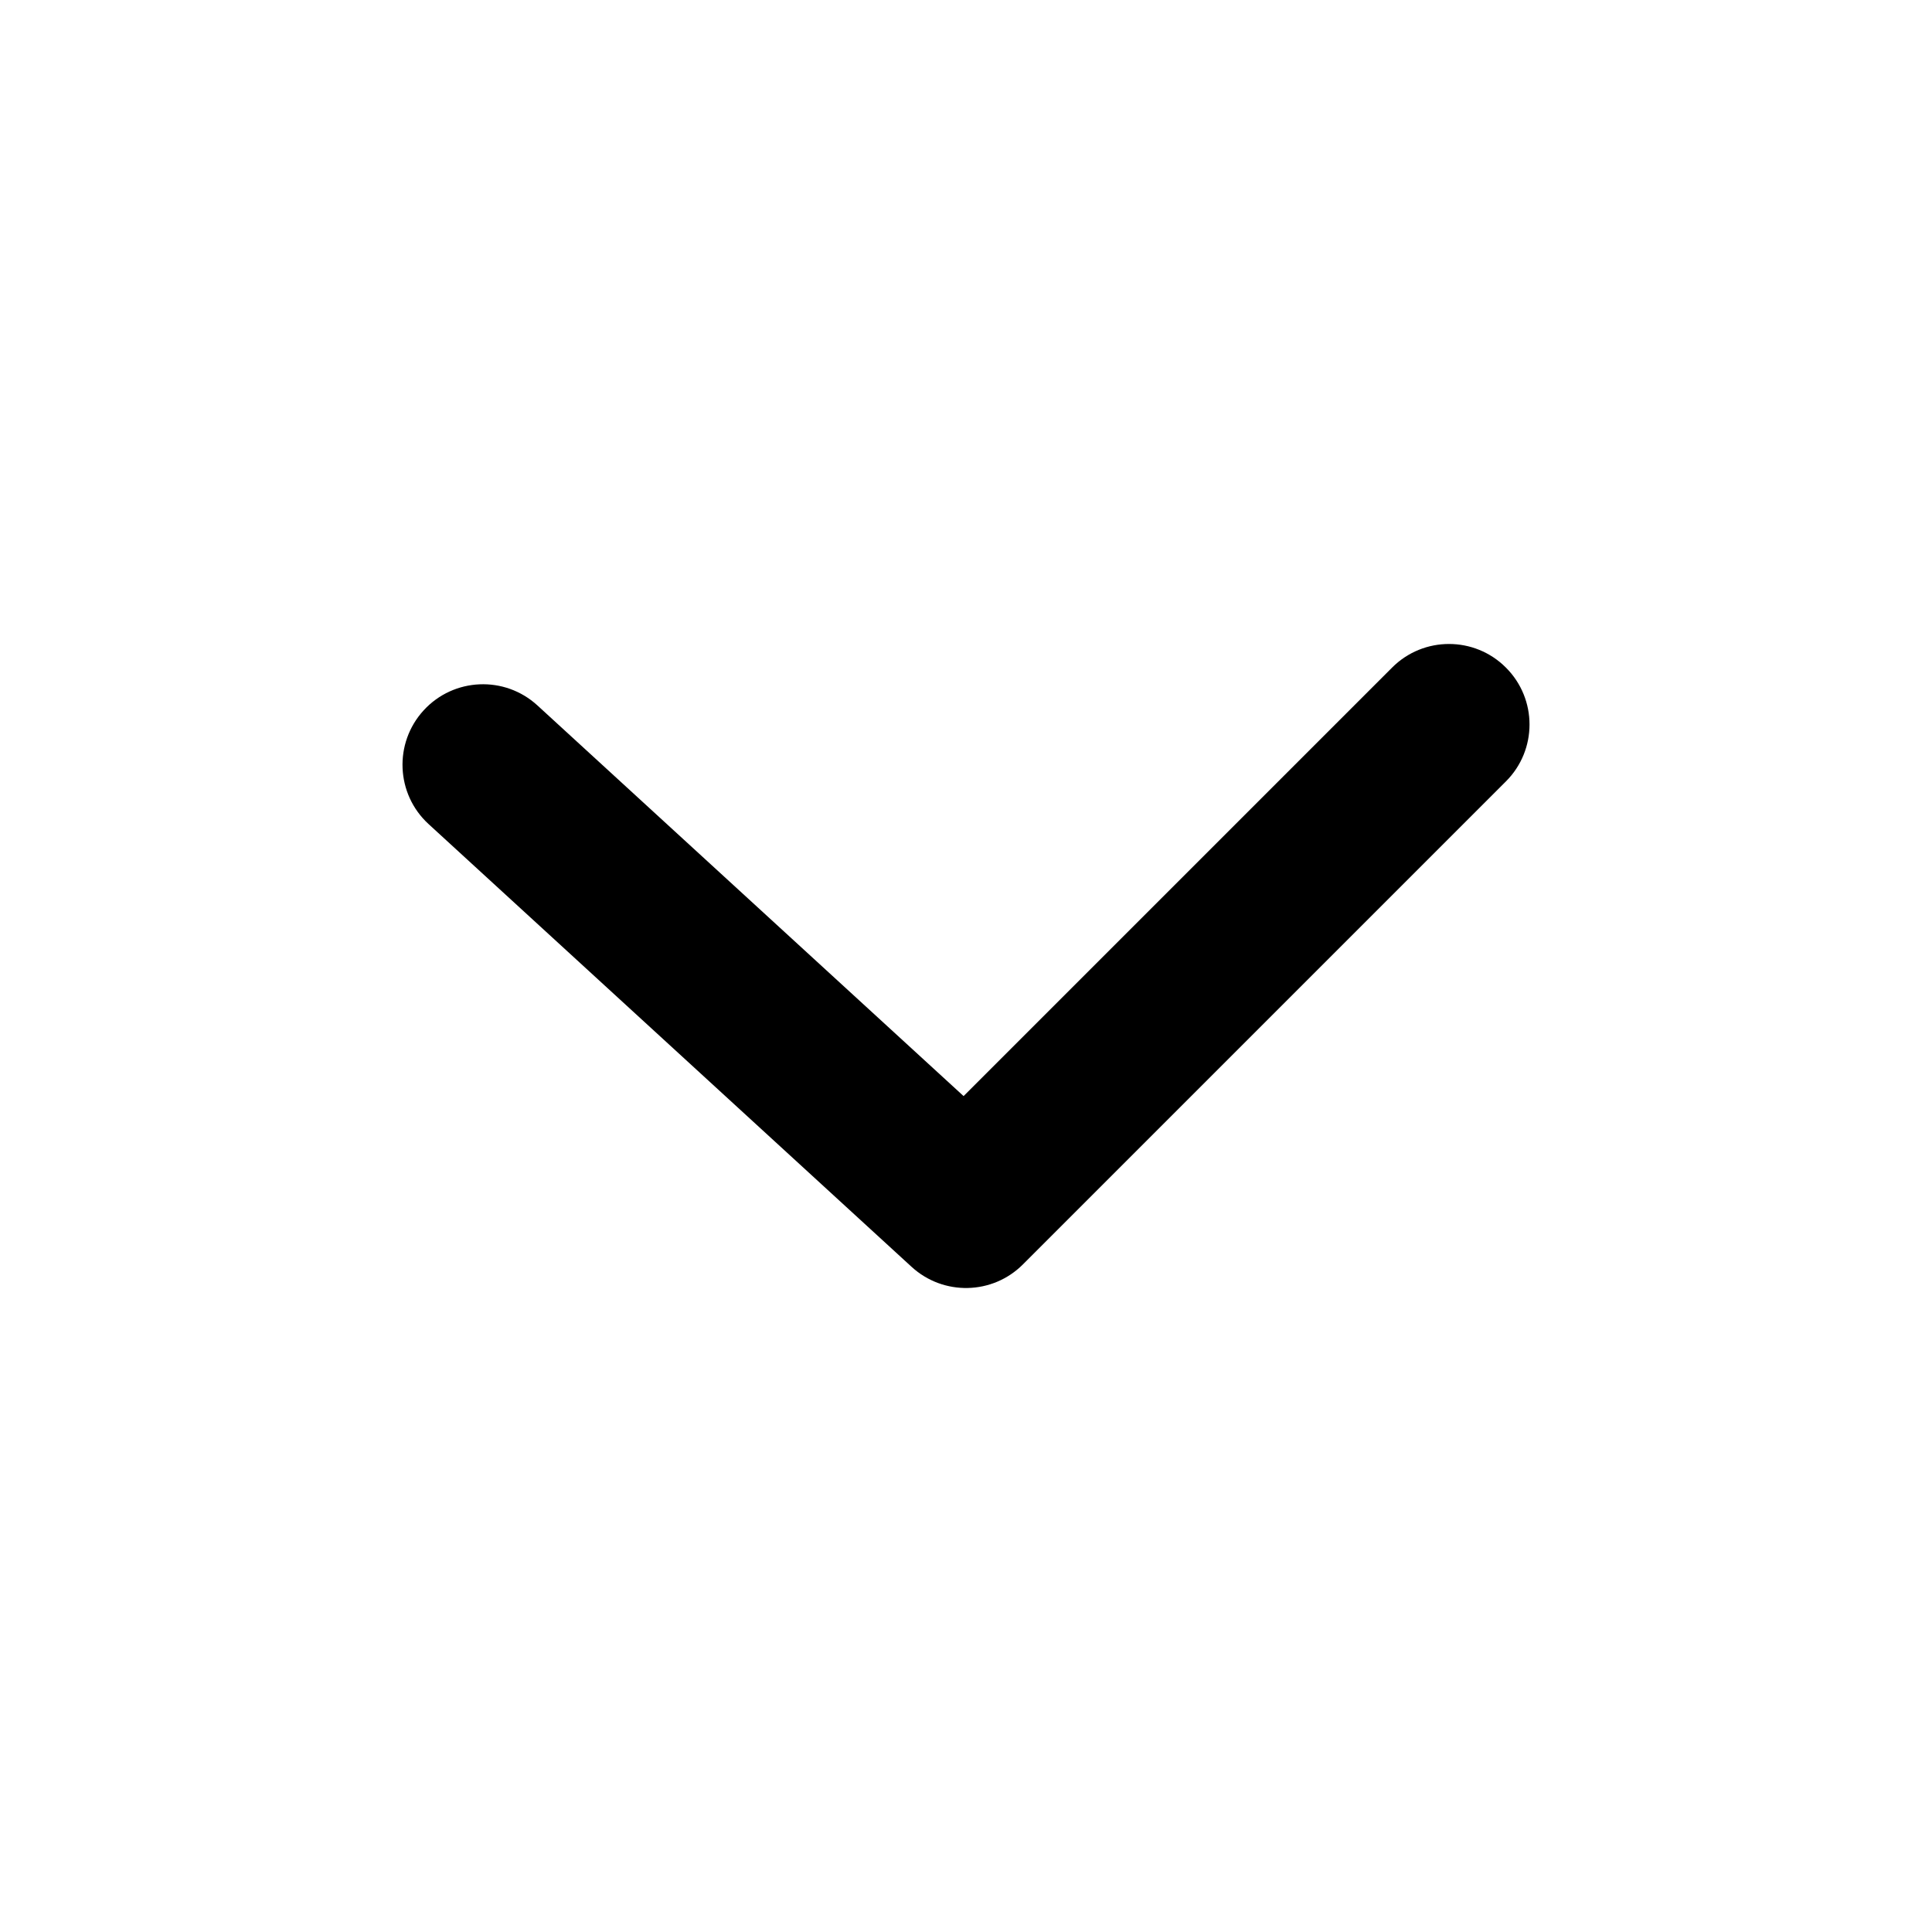
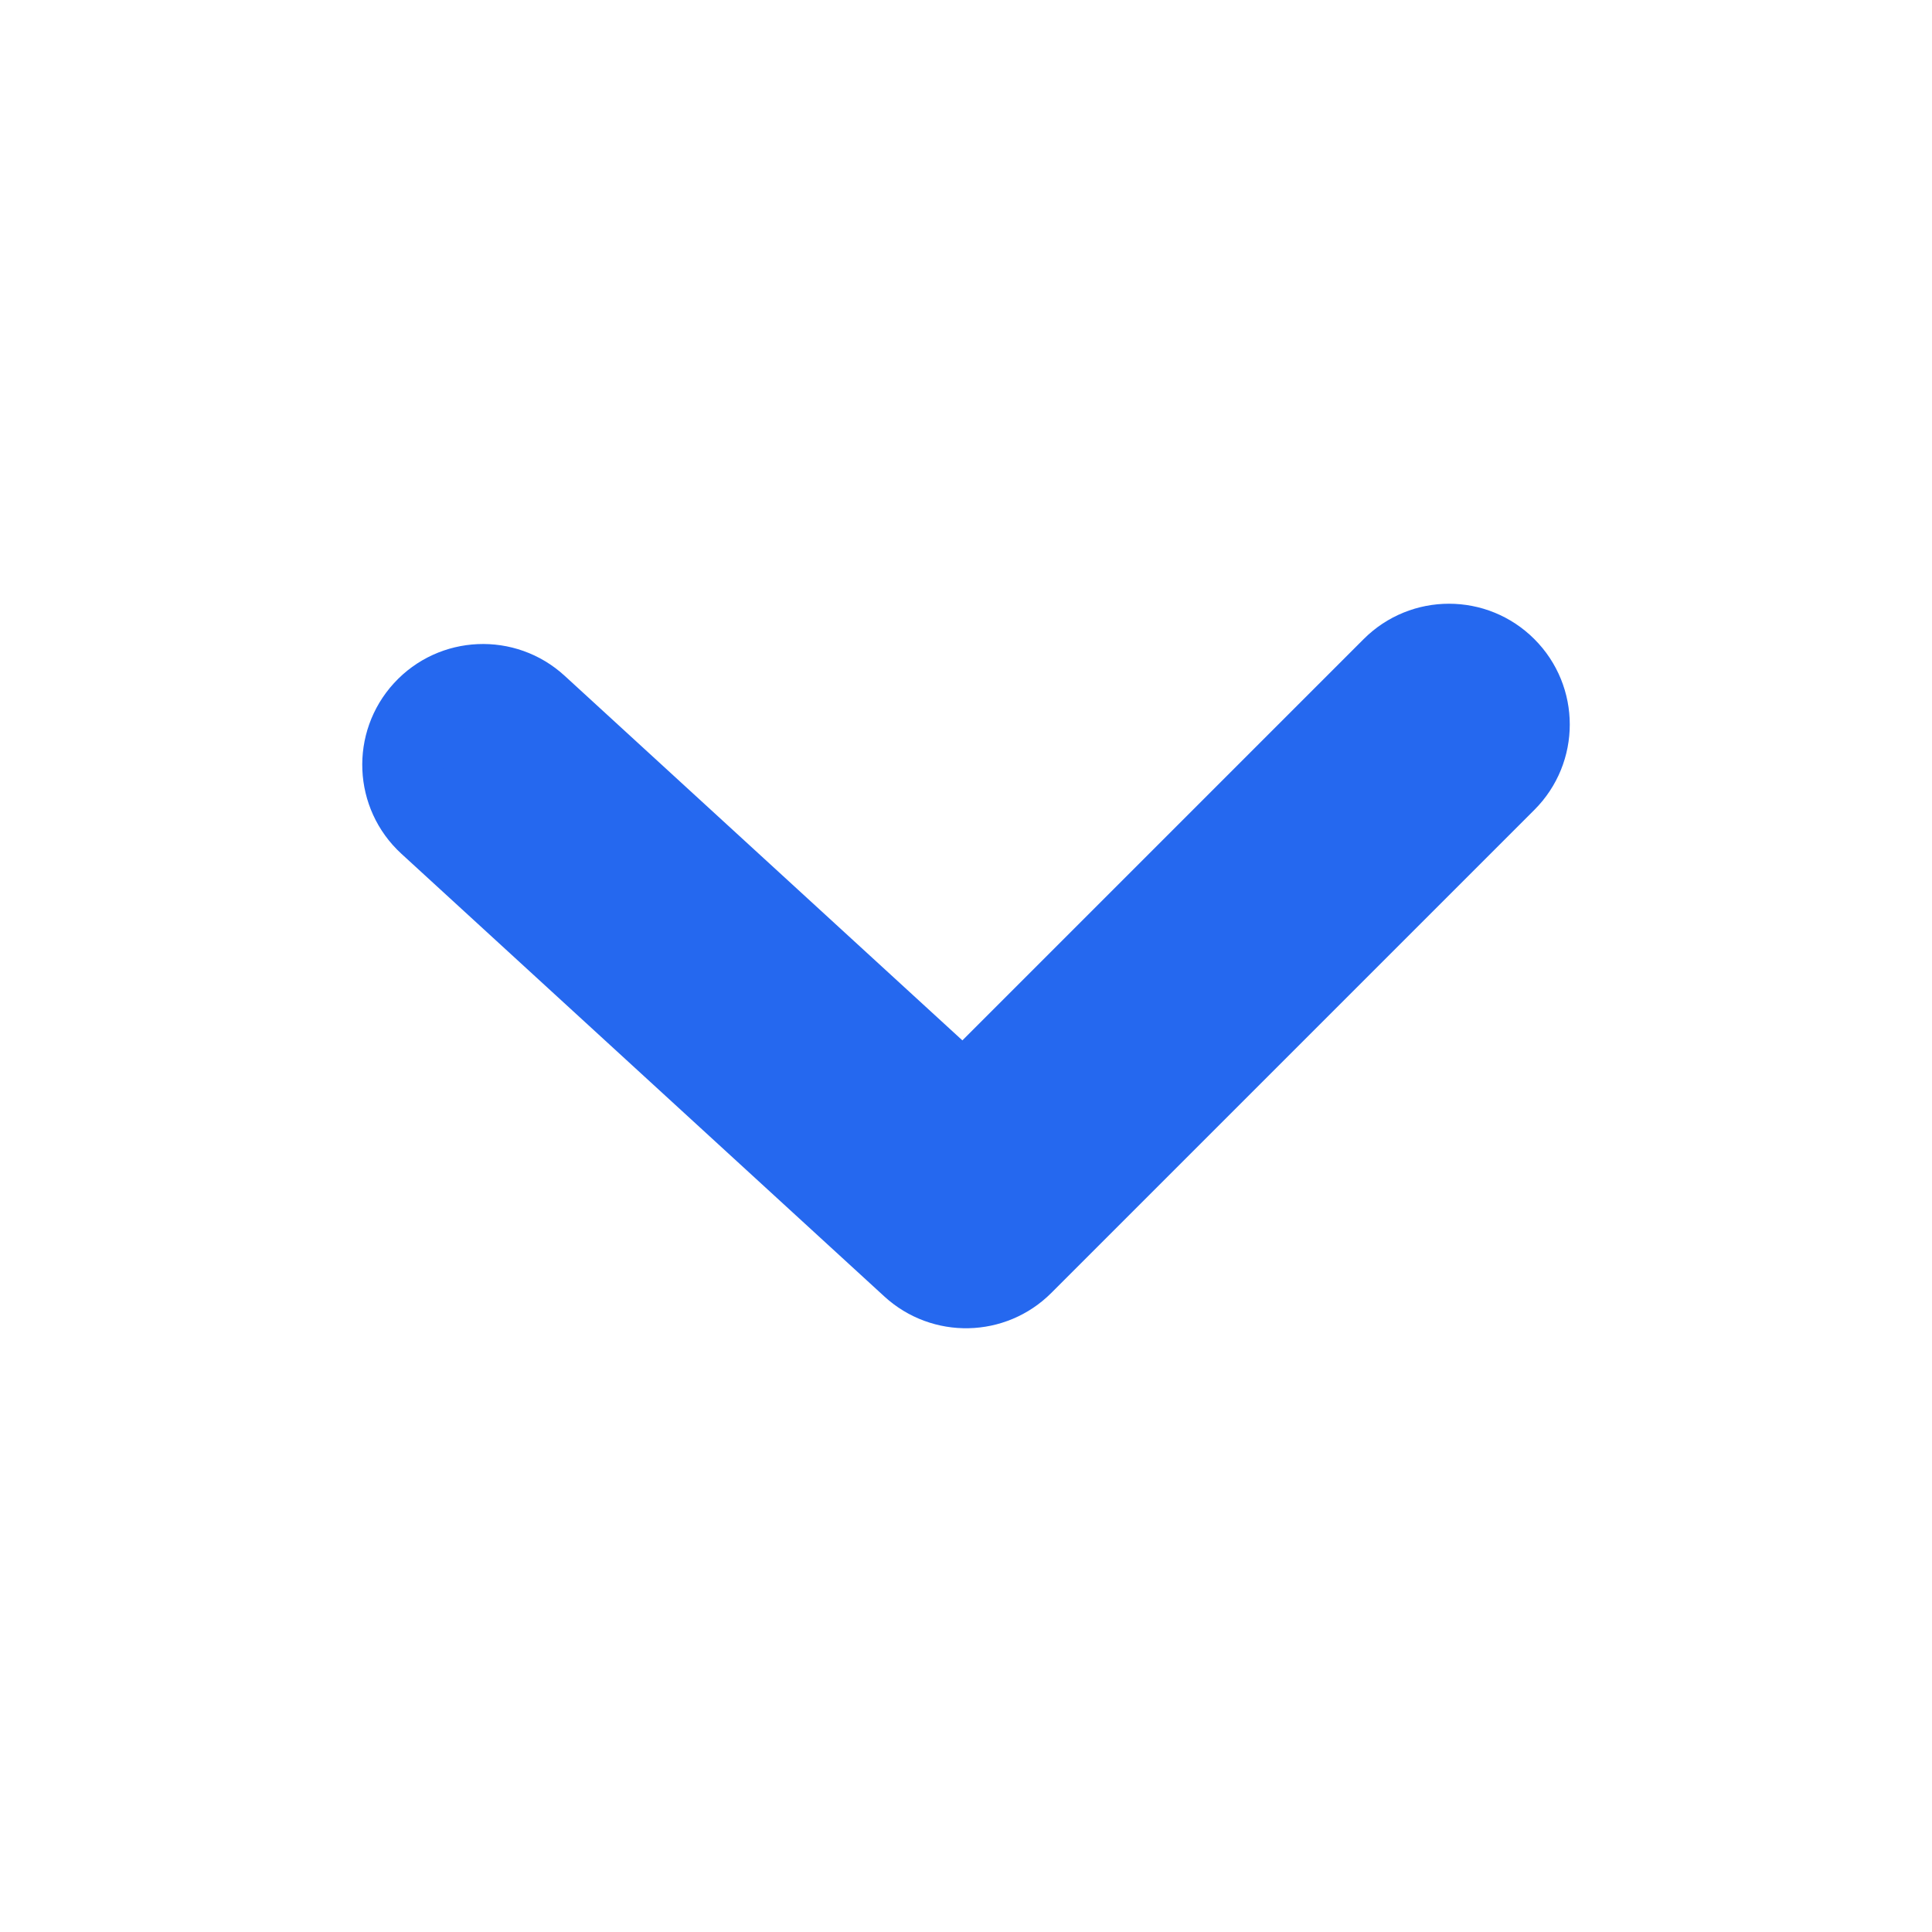
<svg xmlns="http://www.w3.org/2000/svg" width="24px" height="24px" viewBox="0 0 24 24" version="1.1">
-   <g stroke="none" stroke-width="1" fill="none" fill-rule="evenodd">
+   <g stroke="#2568EF" stroke-width="1" fill="none" fill-rule="evenodd">
    <polygon points="0 0 24 0 24 24 0 24" opacity="0" />
-     <path d="M6.707,15.707 C6.317,16.098 5.683,16.098 5.293,15.707 C4.902,15.317 4.902,14.683 5.293,14.293 L11.293,8.293 C11.671,7.914 12.281,7.901 12.676,8.263 L18.676,13.763 C19.083,14.136 19.11,14.769 18.737,15.176 C18.364,15.583 17.731,15.61 17.324,15.237 L12.03,10.384 L6.707,15.707 Z" fill="#000000" fill-rule="nonzero" transform="translate(12, 12) rotate(-180) translate(-12, -12) " />
+     <path d="M6.707,15.707 C6.317,16.098 5.683,16.098 5.293,15.707 C4.902,15.317 4.902,14.683 5.293,14.293 L11.293,8.293 C11.671,7.914 12.281,7.901 12.676,8.263 L18.676,13.763 C19.083,14.136 19.11,14.769 18.737,15.176 C18.364,15.583 17.731,15.61 17.324,15.237 L12.03,10.384 L6.707,15.707 Z" fill="#2568EF" fill-rule="nonzero" transform="translate(12, 12) rotate(-180) translate(-12, -12) " />
  </g>
</svg>
